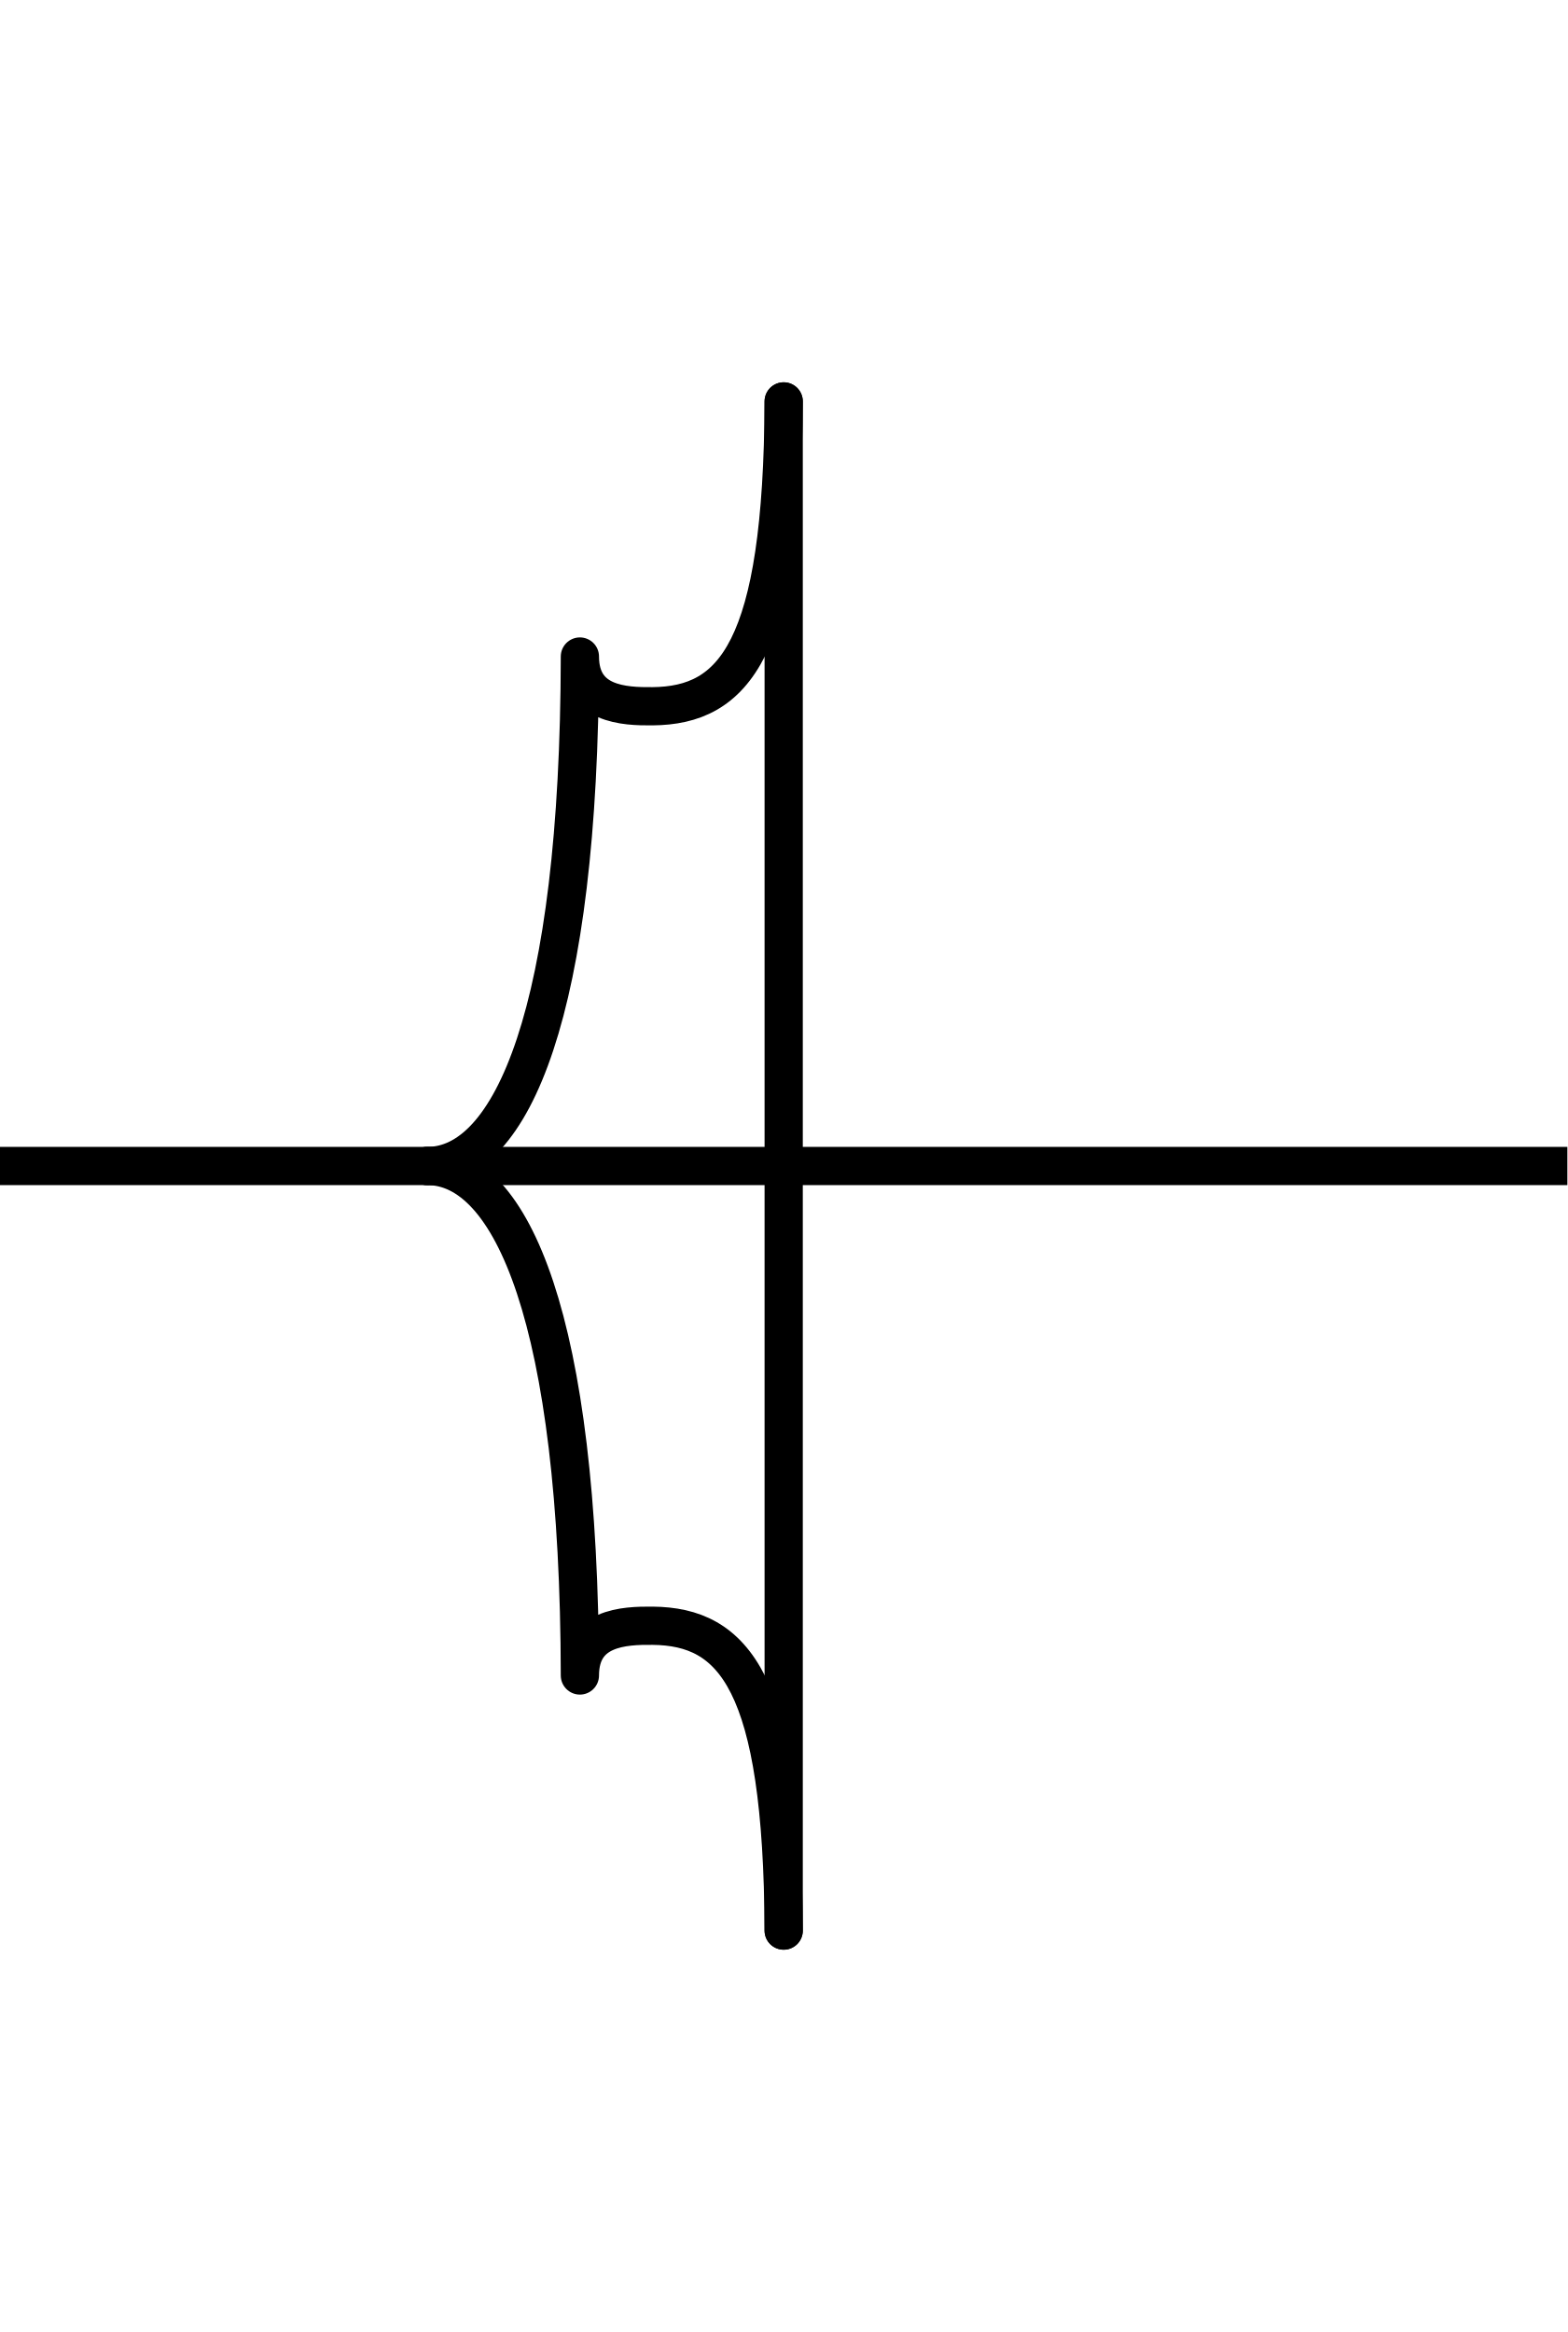
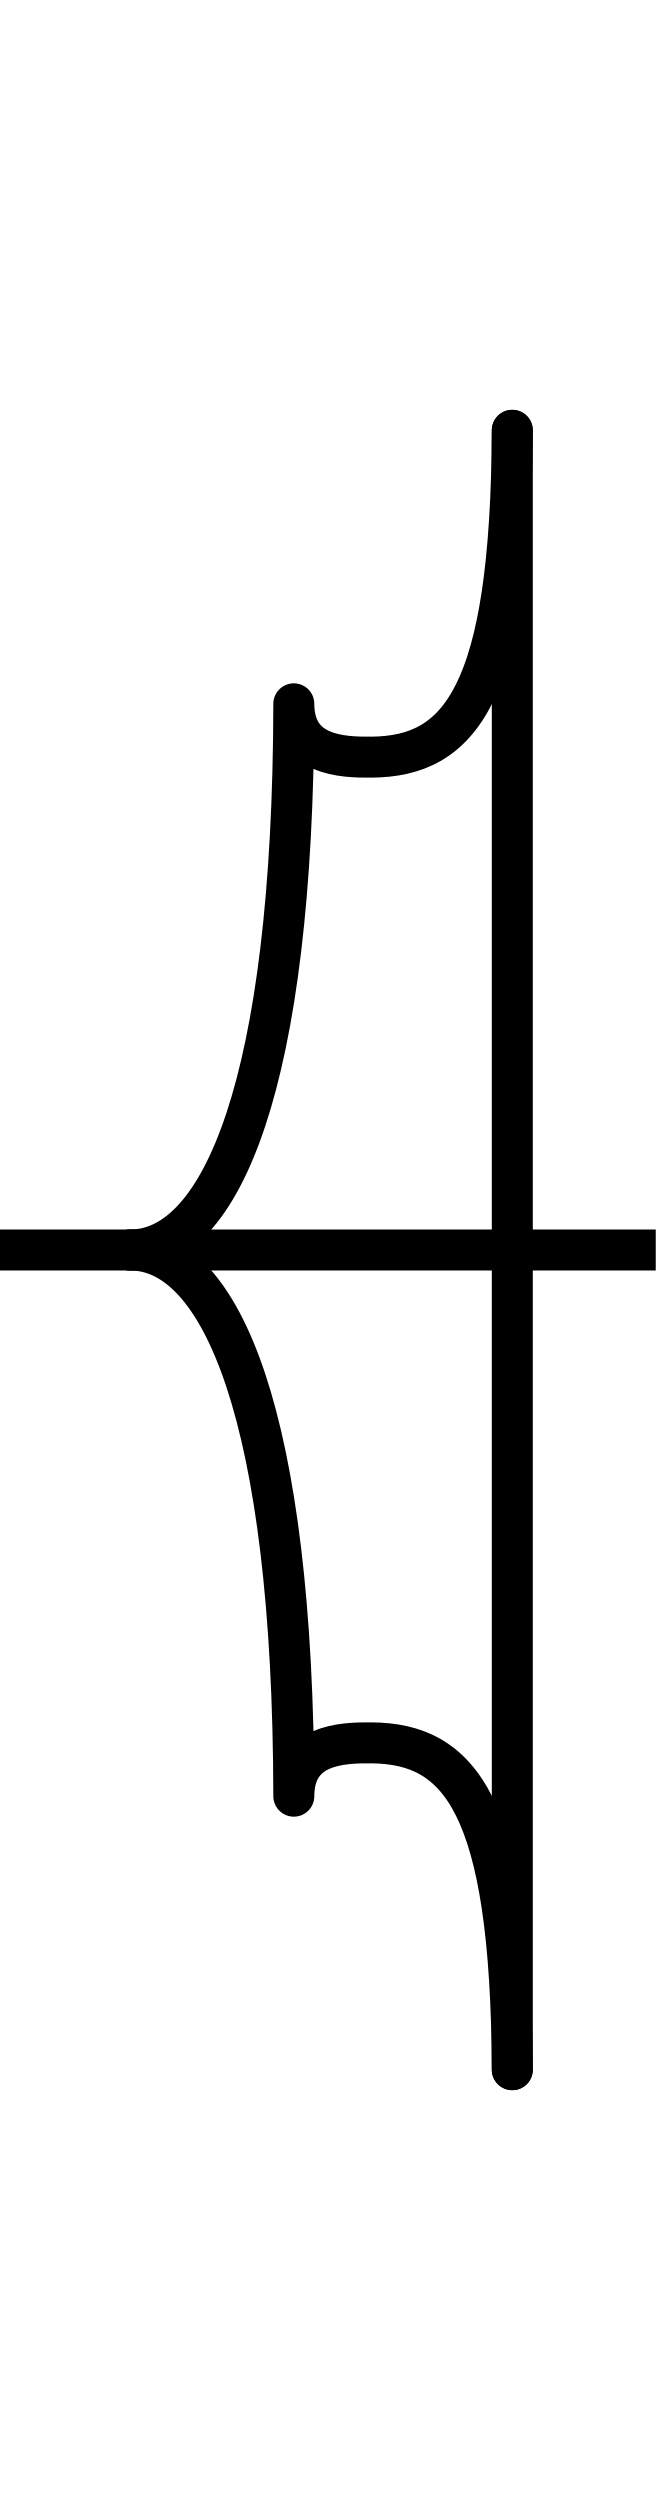
- <svg xmlns="http://www.w3.org/2000/svg" width="41" height="61" viewBox="0 0 41 61" id="svg2" version="1.1">
+ <svg xmlns="http://www.w3.org/2000/svg" version="1.1" id="svg2" viewBox="0 0 16 61" height="61" width="16">
  <defs id="defs4" />
  <g id="layer8">
-     <path id="path4136" d="m 0,30.5 41,0" style="fill:none;fill-rule:evenodd;stroke:#000000;stroke-width:1px;stroke-linecap:butt;stroke-linejoin:miter;stroke-opacity:1" />
-     <path id="path4214" d="m 20.5,10.5 c -0.028,6.514 -1.302,7.955 -3.432,7.974 -0.74,0.007 -1.897,-0.038 -1.899,-1.301 -0.014,9.28 -1.777,13.334 -3.998,13.327" style="fill:none;fill-rule:evenodd;stroke:#000000;stroke-width:1;stroke-linecap:round;stroke-linejoin:round;stroke-miterlimit:4;stroke-dasharray:none;stroke-opacity:1" />
-     <path style="fill:none;fill-rule:evenodd;stroke:#000000;stroke-width:1;stroke-linecap:round;stroke-linejoin:round;stroke-miterlimit:4;stroke-dasharray:none;stroke-opacity:1" d="m 20.5,50.5 c -0.028,-6.514 -1.302,-7.955 -3.432,-7.974 -0.74,-0.007 -1.897,0.038 -1.899,1.301 -0.014,-9.28 -1.777,-13.334 -3.998,-13.327" id="path4885" />
-     <path id="path4139-3" d="m 20.5,10.5 0,40" style="display:inline;fill:none;fill-rule:evenodd;stroke:#000000;stroke-width:1px;stroke-linecap:round;stroke-linejoin:miter;stroke-opacity:1" />
+     <path style="fill:none;fill-rule:evenodd;stroke:#000000;stroke-width:1px;stroke-linecap:butt;stroke-linejoin:miter;stroke-opacity:1" d="m 0,30.5 16,0" id="path4136" />
+     <path style="fill:none;fill-rule:evenodd;stroke:#000000;stroke-width:1;stroke-linecap:round;stroke-linejoin:round;stroke-miterlimit:4;stroke-dasharray:none;stroke-opacity:1" d="m 12.5,10.5 c -0.028,6.514 -1.302,7.955 -3.432,7.974 -0.74,0.007 -1.897,-0.038 -1.899,-1.301 -0.014,9.28 -1.777,13.334 -3.998,13.327" id="path4214" />
+     <path id="path4885" d="m 12.5,50.5 c -0.028,-6.514 -1.302,-7.955 -3.432,-7.974 -0.74,-0.007 -1.897,0.038 -1.899,1.301 -0.014,-9.28 -1.777,-13.334 -3.998,-13.327" style="fill:none;fill-rule:evenodd;stroke:#000000;stroke-width:1;stroke-linecap:round;stroke-linejoin:round;stroke-miterlimit:4;stroke-dasharray:none;stroke-opacity:1" />
+     <path style="display:inline;fill:none;fill-rule:evenodd;stroke:#000000;stroke-width:1px;stroke-linecap:round;stroke-linejoin:miter;stroke-opacity:1" d="m 12.5,10.5 0,40" id="path4139-3" />
  </g>
</svg>
